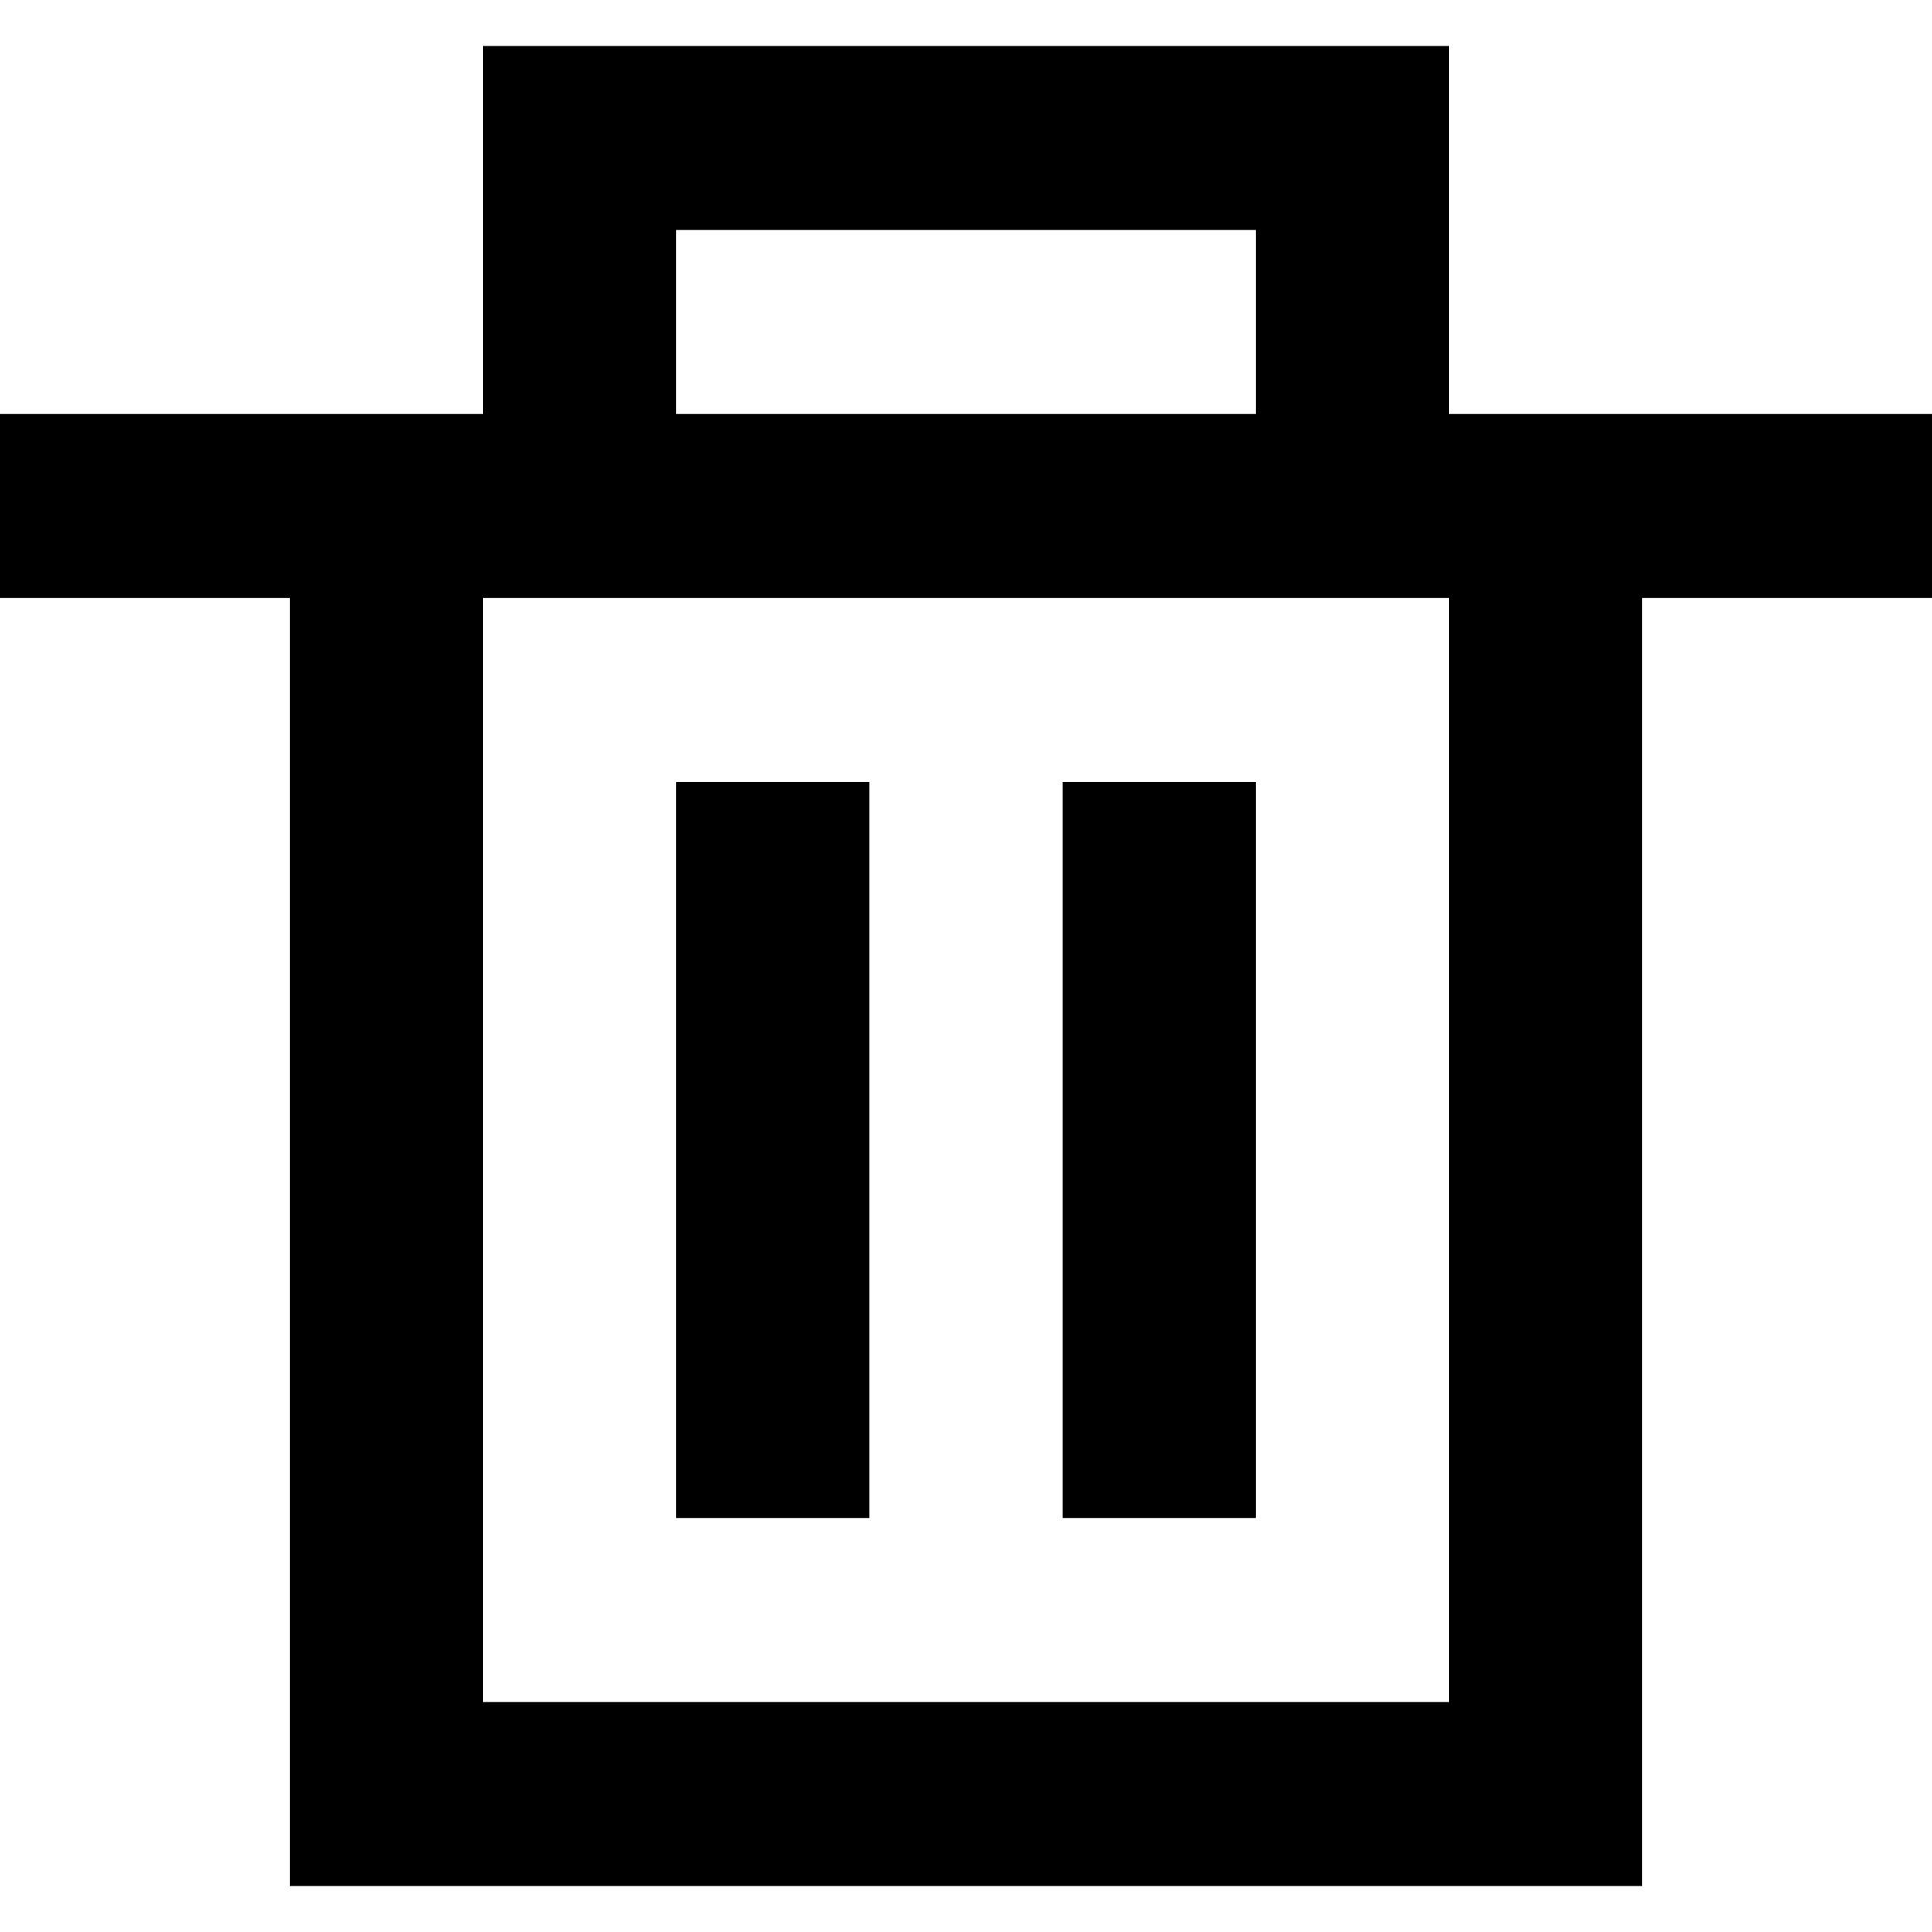
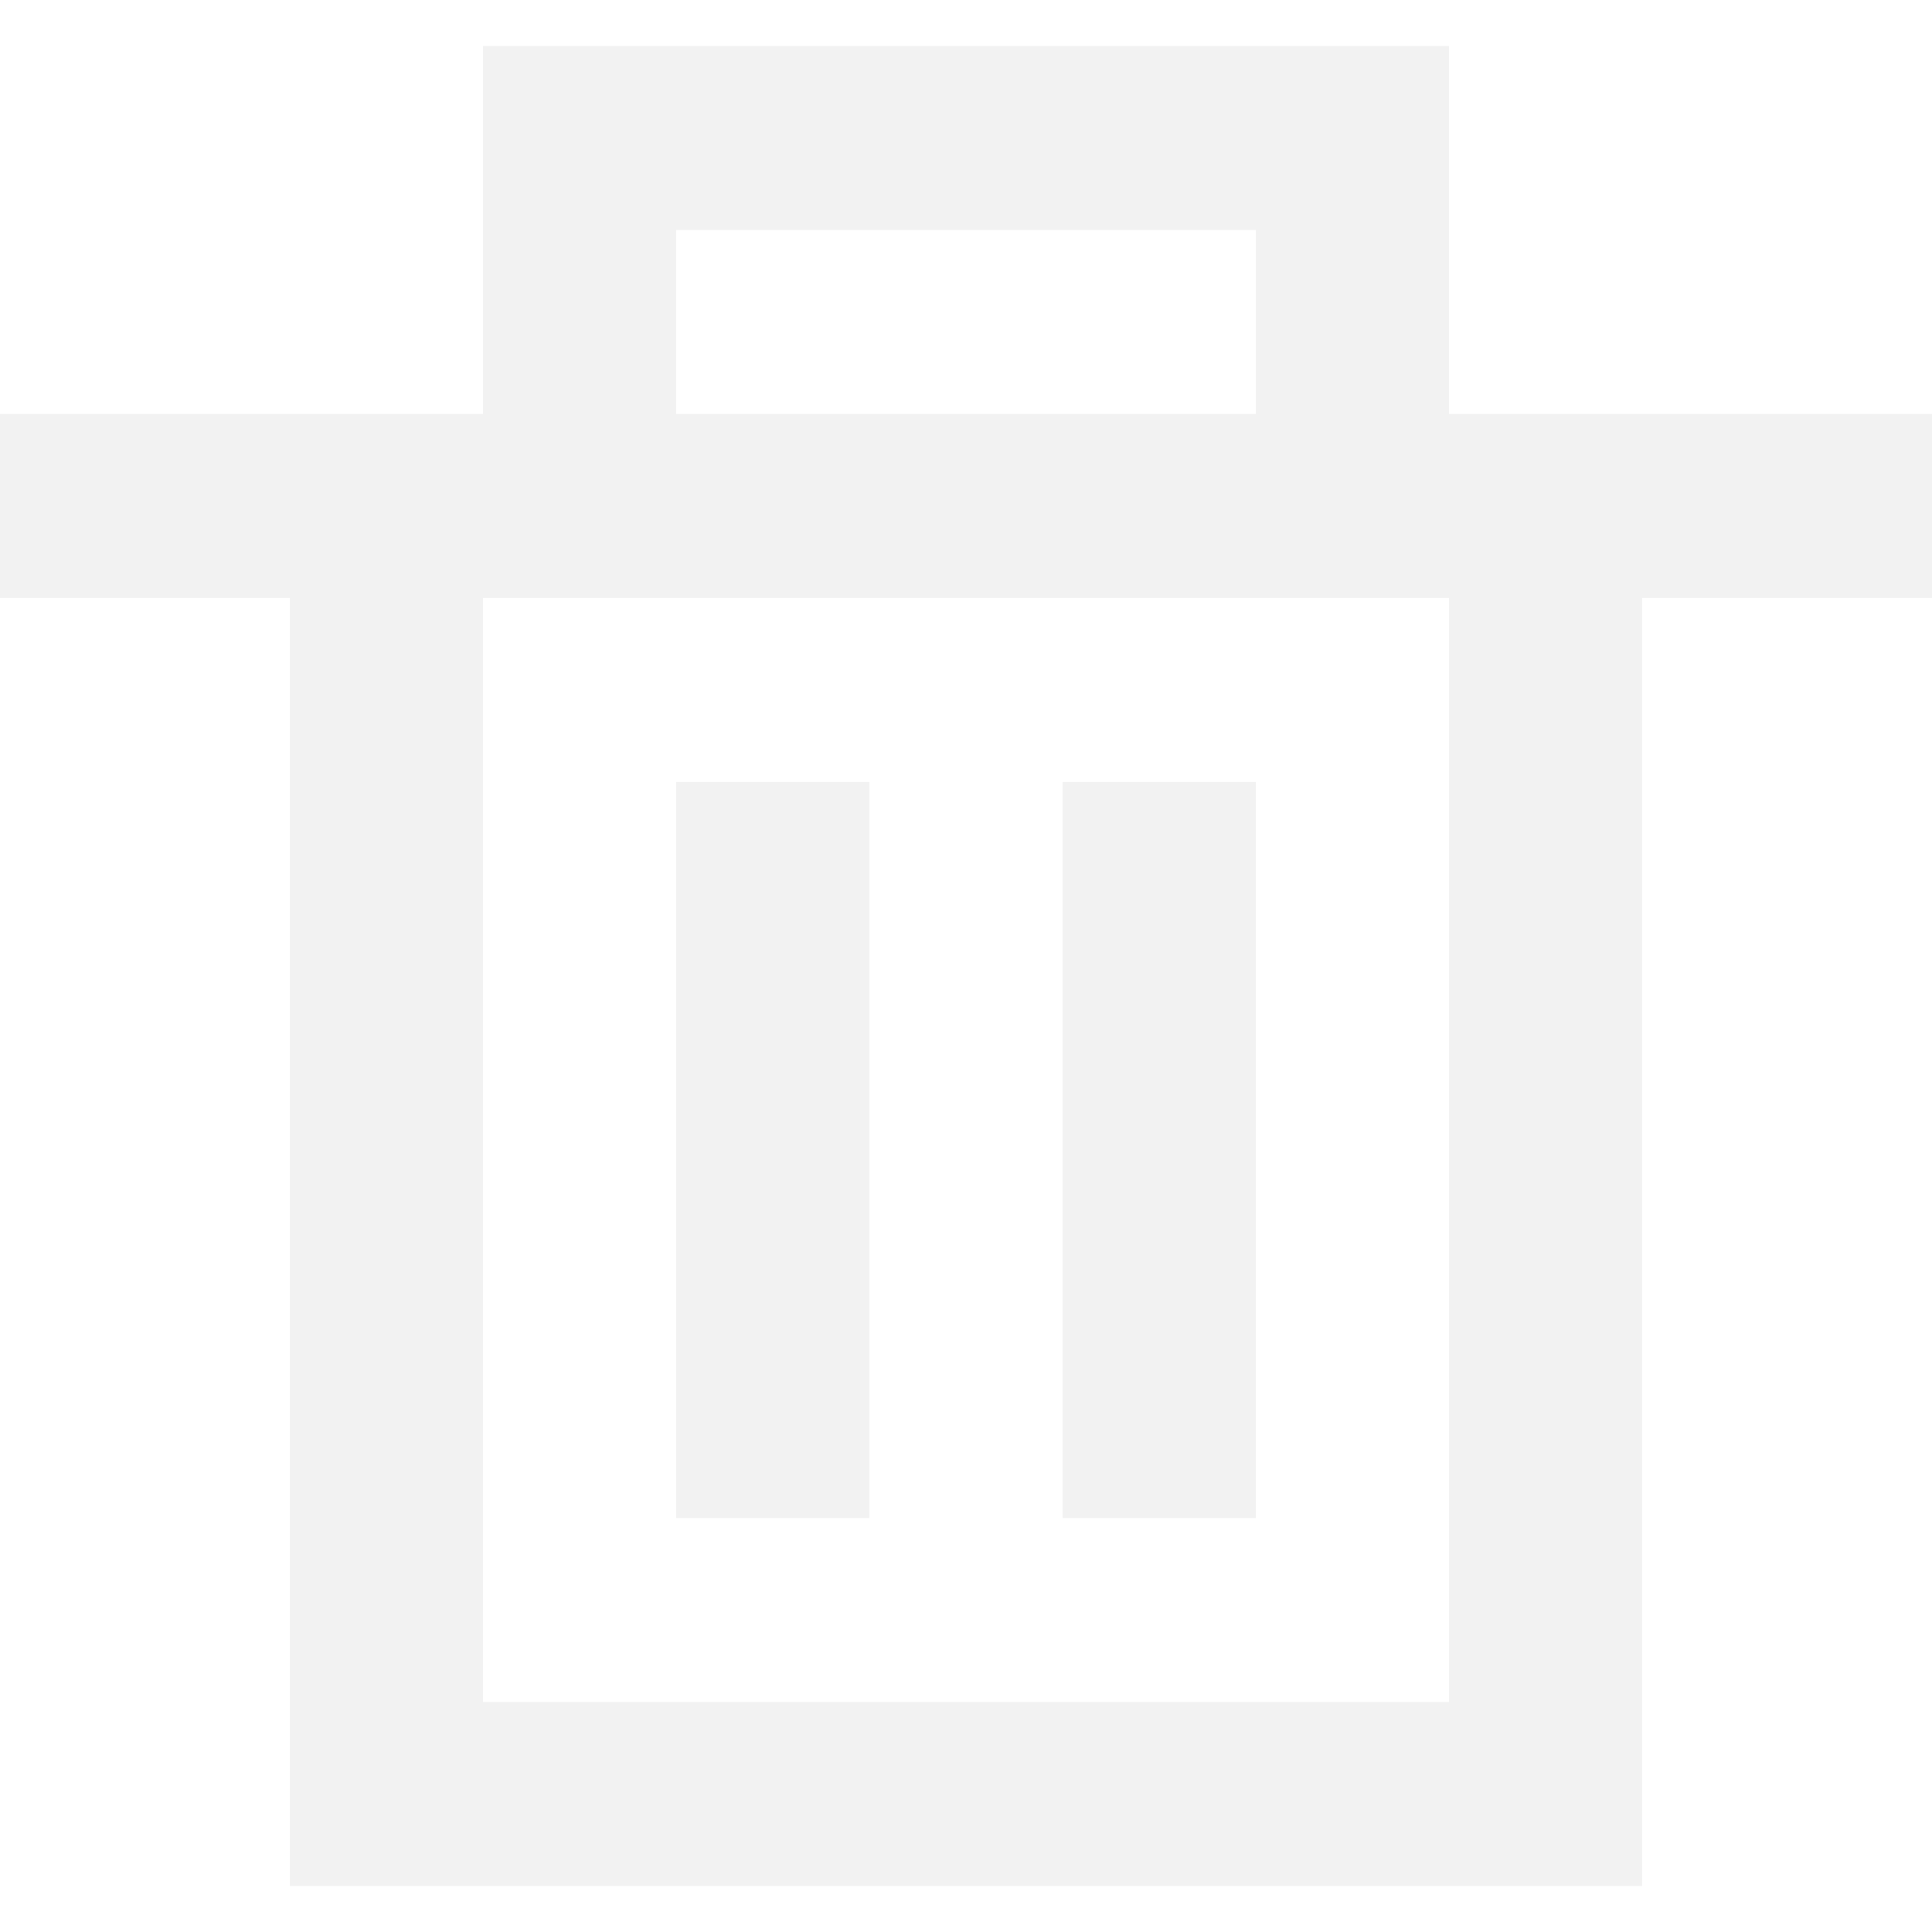
<svg xmlns="http://www.w3.org/2000/svg" width="800px" height="800px" viewBox="0 -0.5 21 21" version="1.1">
  <defs>

</defs>
-   <g id="Page-1" stroke="none" stroke-width="1" fill="none" fill-rule="evenodd">
-     <g id="Dribbble-Light-Preview" transform="translate(-179, -360)" fill="#000000">
+   <g id="Page-1" stroke="none" stroke-width="1" fill="#f2f2f2" fill-rule="evenodd">
+     <g id="Dribbble-Light-Preview" transform="translate(-179, -360)" fill="#f2f2f2">
      <g id="icons" transform="translate(56, 160)">
        <path d="M130.35,216 L132.45,216 L132.45,208 L130.35,208 L130.35,216 Z M134.55,216 L136.65,216 L136.65,208 L134.55,208 L134.55,216 Z M128.25,218 L138.75,218 L138.75,206 L128.25,206 L128.25,218 Z M130.35,204 L136.65,204 L136.65,202 L130.35,202 L130.35,204 Z M138.75,204 L138.75,200 L128.25,200 L128.25,204 L123,204 L123,206 L126.15,206 L126.15,220 L140.85,220 L140.85,206 L144,206 L144,204 L138.75,204 Z" id="delete-[#1487]">

</path>
      </g>
    </g>
  </g>
</svg>
